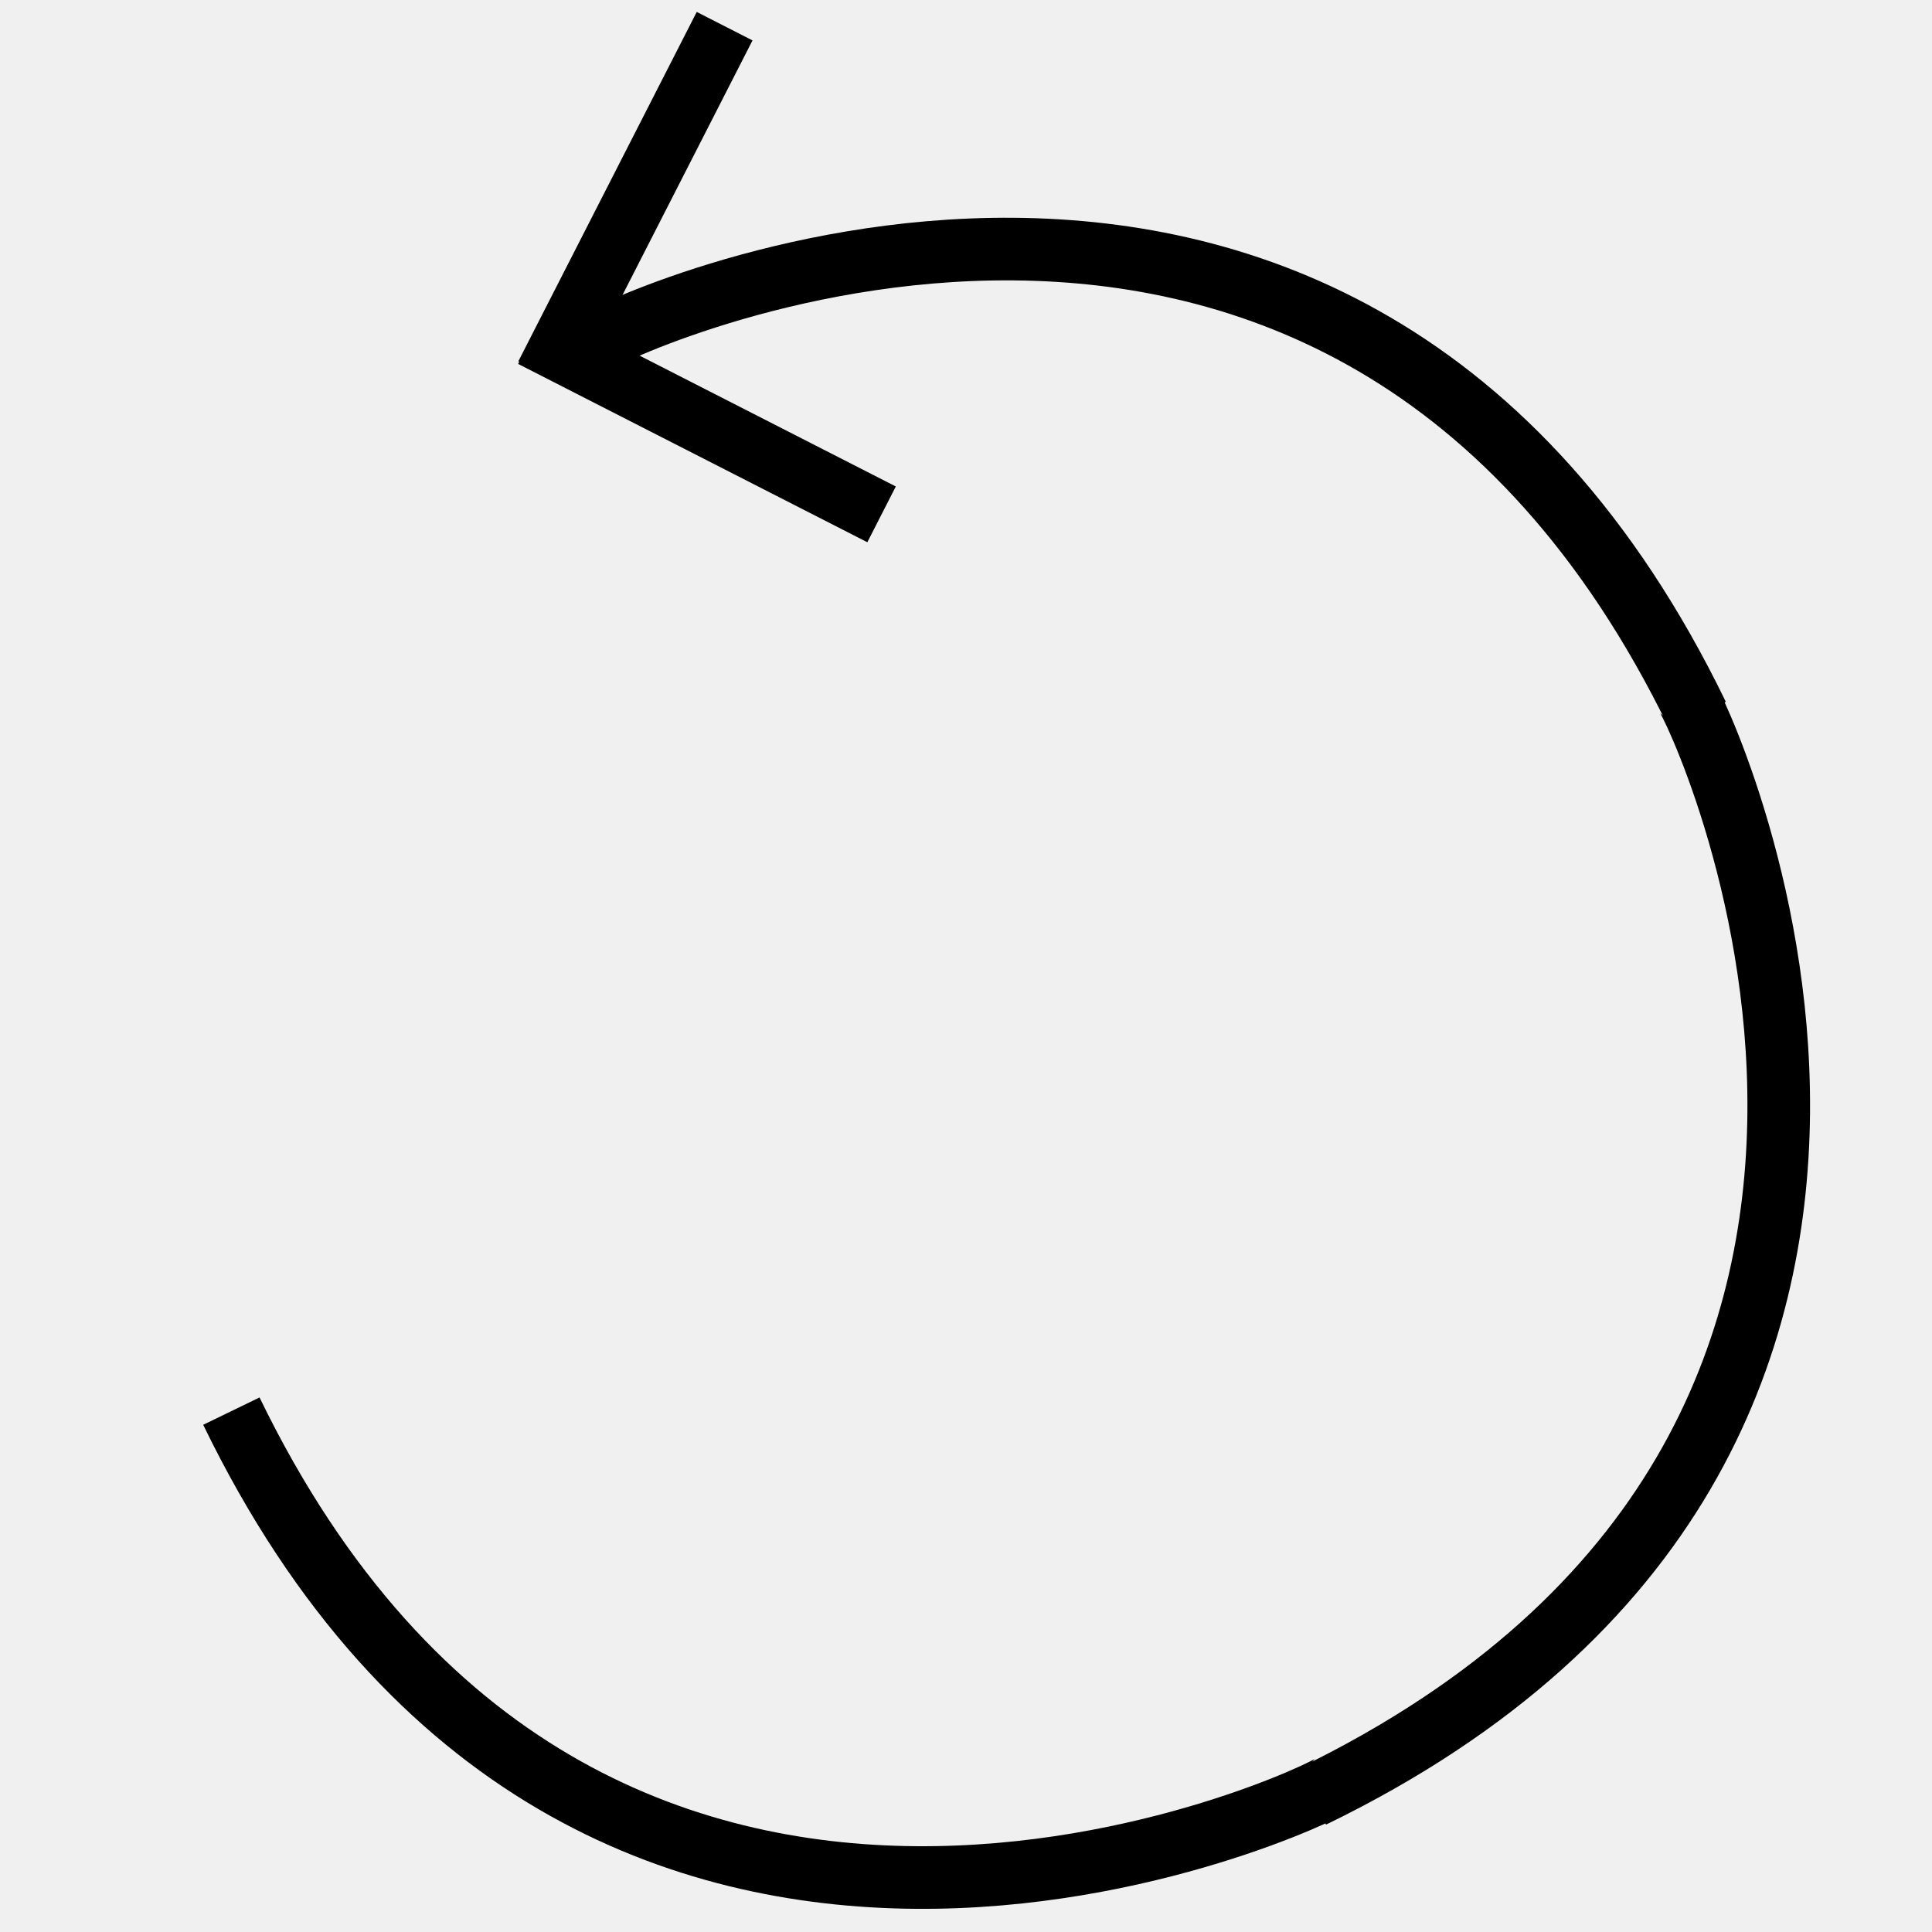
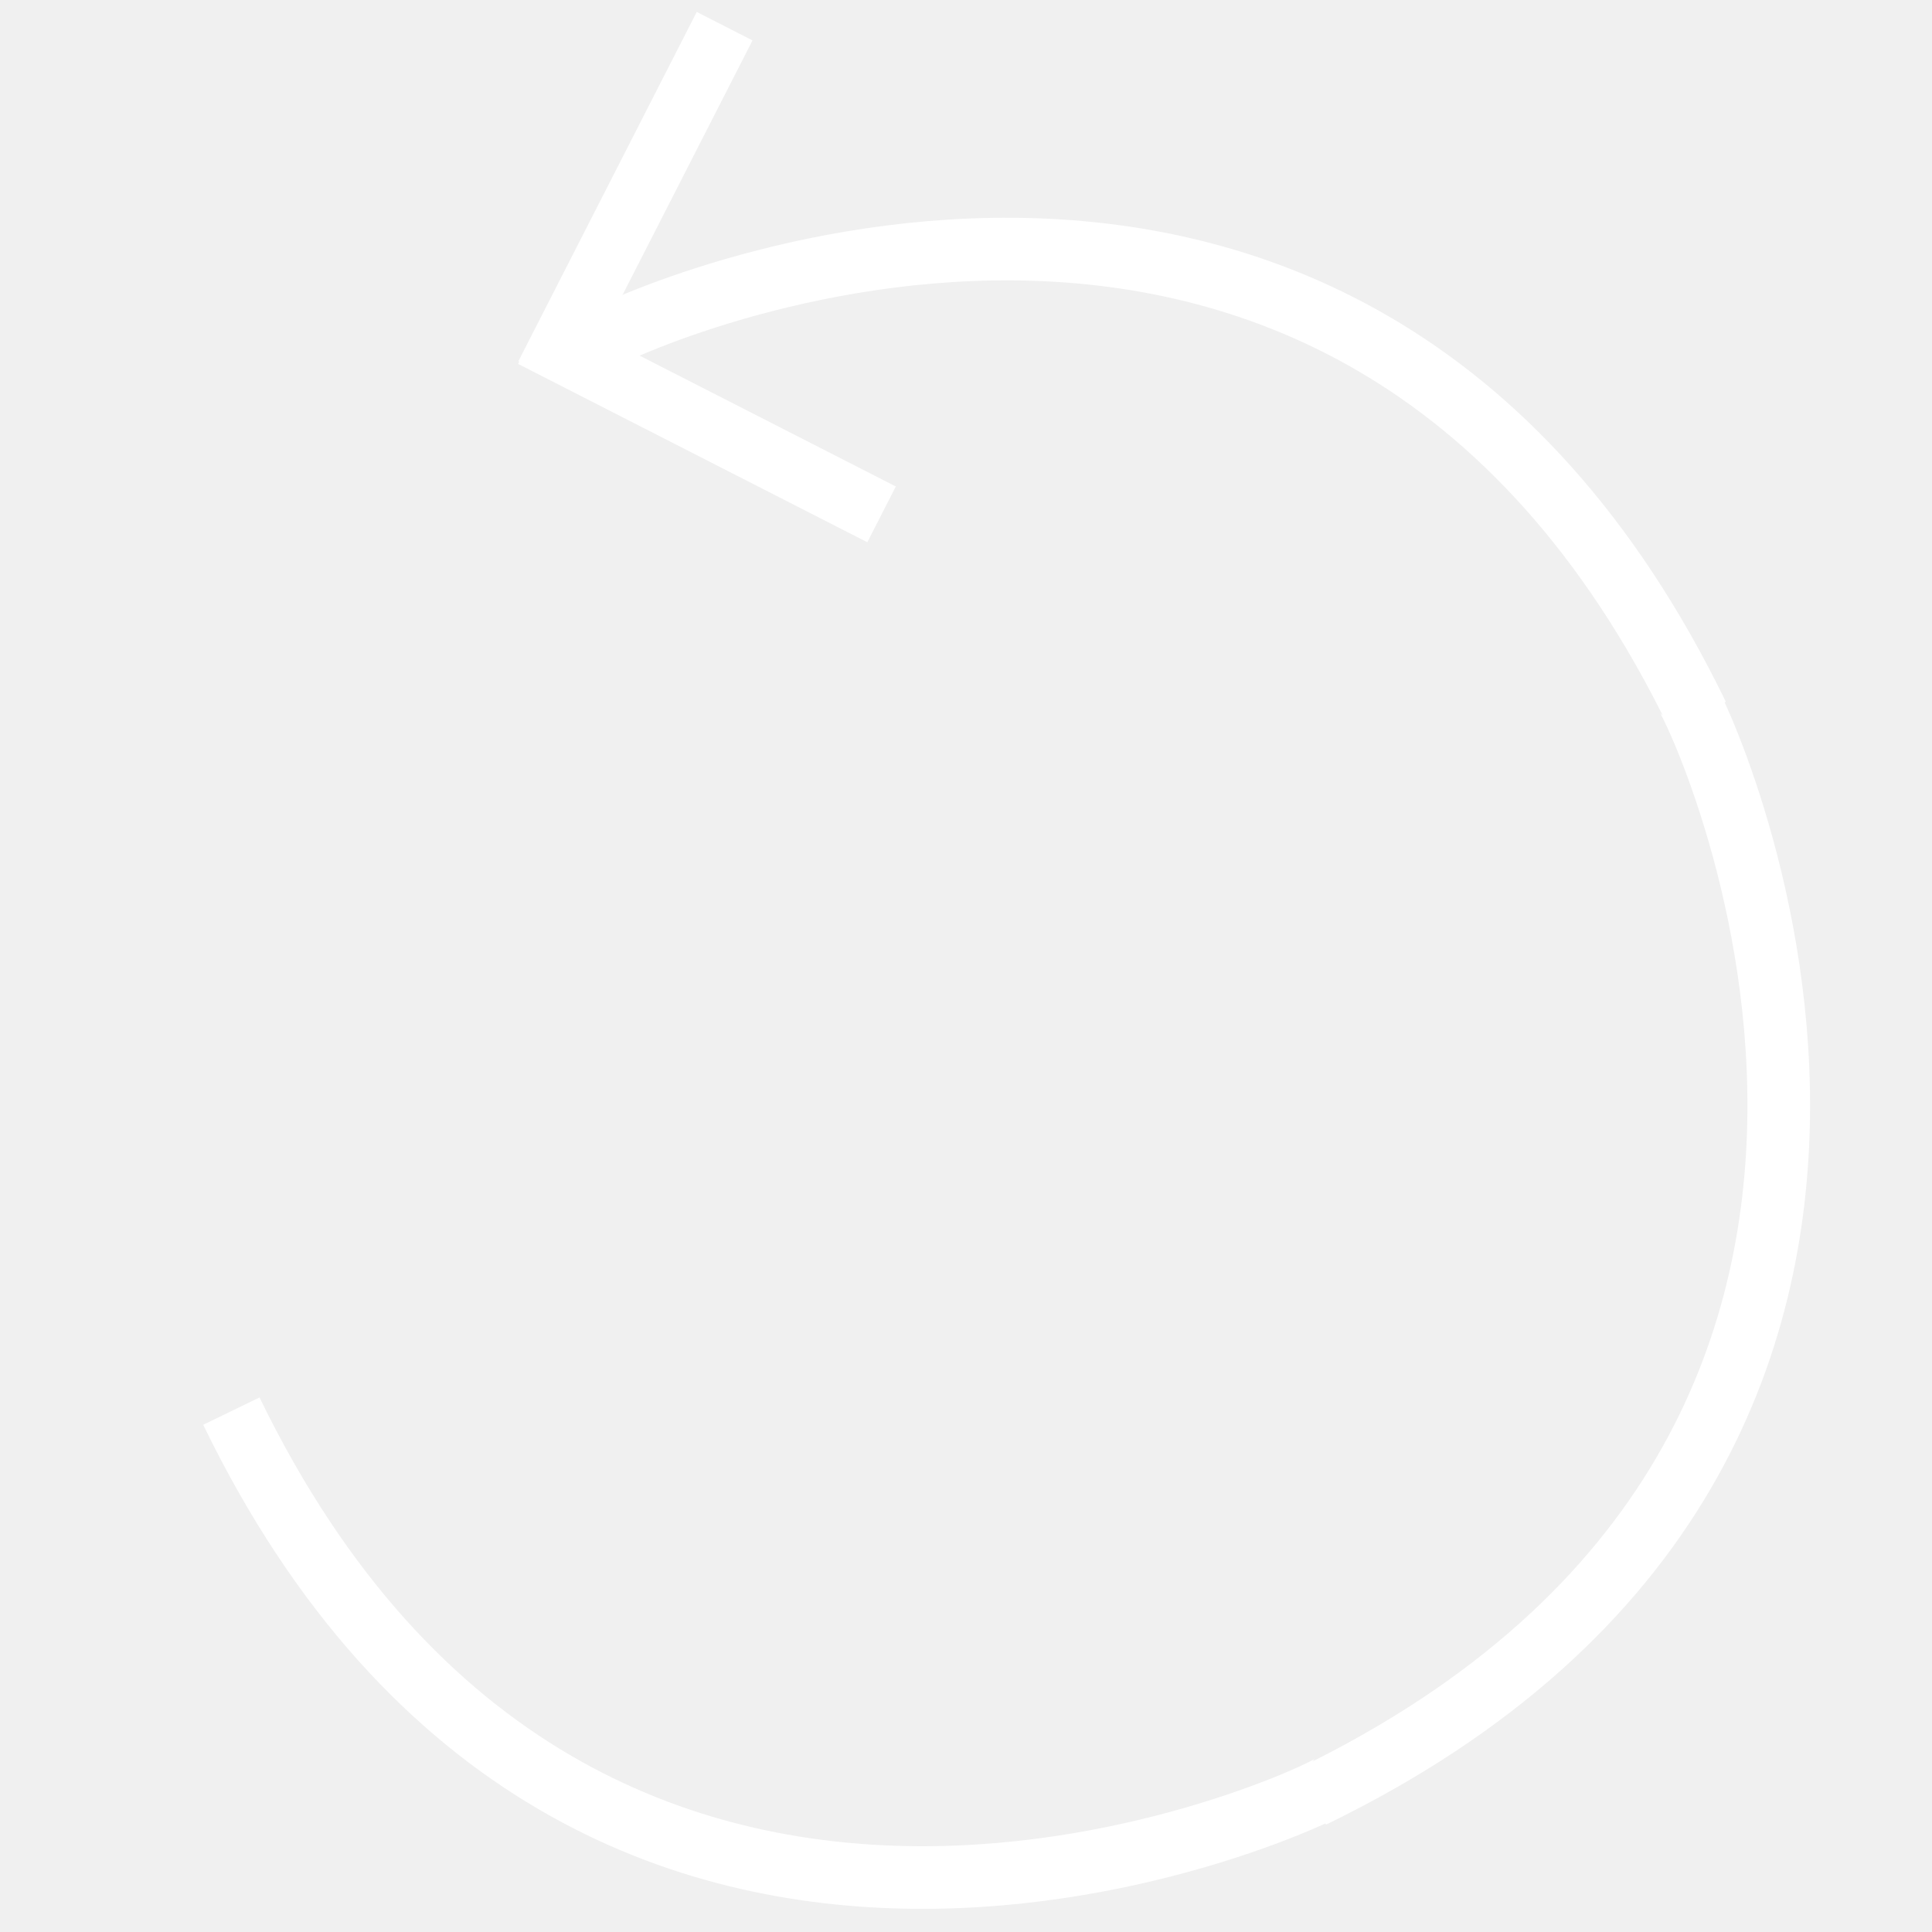
<svg xmlns="http://www.w3.org/2000/svg" width="20" height="20">
  <g>
    <rect x="-1" y="-1" width="22" height="22" id="canvas_background" fill="none" />
    <g id="canvasGrid" display="none">
      <rect width="100%" height="100%" x="0" y="0" stroke-width="0" fill="url(#gridpattern)" id="svg_2" />
    </g>
  </g>
  <g>
    <g stroke="null" transform="rotate(19.50699 10,11) " id="svg_4">
      <g stroke="null" id="svg_22" transform="matrix(0.6504318,-0.6592815,0.6592815,0.6504318,-4.171,8.944526) ">
-         <path stroke="#000000" fill="none" stroke-width="0.7" stroke-opacity="null" fill-opacity="null" d="m9.069,21.521c9.175,0 9.186,-9.186 9.128,-9.251" id="svg_18" />
-         <path stroke="#000000" fill="none" stroke-width="0.7" stroke-opacity="null" fill-opacity="null" d="m18.218,12.53c0,-9.175 -9.186,-9.186 -9.251,-9.128" id="svg_20" />
-         <path stroke="#000000" fill="none" stroke-width="0.7" stroke-opacity="null" fill-opacity="null" d="m0.078,12.372c0,9.175 9.186,9.186 9.251,9.128" id="svg_21" />
+         <path stroke="#fff" fill="none" stroke-width="0.7" stroke-opacity="null" fill-opacity="null" d="m9.069,21.521c9.175,0 9.186,-9.186 9.128,-9.251" id="svg_18" />
+         <path stroke="#fff" fill="none" stroke-width="0.7" stroke-opacity="null" fill-opacity="null" d="m18.218,12.53c0,-9.175 -9.186,-9.186 -9.251,-9.128" id="svg_20" />
+         <path stroke="#fff" fill="none" stroke-width="0.7" stroke-opacity="null" fill-opacity="null" d="m0.078,12.372c0,9.175 9.186,9.186 9.251,9.128" id="svg_21" />
      </g>
      <g stroke="null" transform="matrix(0.9181132,0.1215802,-0.1215802,0.9181132,-0.002519158,-1.010593) " id="svg_3">
-         <line stroke="#000000" fill="none" stroke-width="0.7" stroke-opacity="null" fill-opacity="null" x1="4.399" y1="6.41" x2="8.782" y2="6.41" id="svg_23" stroke-linejoin="null" stroke-linecap="null" />
-         <line stroke="#000000" fill="none" stroke-width="0.7" stroke-opacity="null" fill-opacity="null" x1="4.738" y1="6.732" x2="4.738" y2="2.348" id="svg_26" stroke-linejoin="null" stroke-linecap="null" />
+         <line stroke="#fff" fill="none" stroke-width="0.7" stroke-opacity="null" fill-opacity="null" x1="4.399" y1="6.41" x2="8.782" y2="6.41" id="svg_23" stroke-linejoin="null" stroke-linecap="null" />
+         <line stroke="#fff" fill="none" stroke-width="0.7" stroke-opacity="null" fill-opacity="null" x1="4.738" y1="6.732" x2="4.738" y2="2.348" id="svg_26" stroke-linejoin="null" stroke-linecap="null" />
      </g>
    </g>
  </g>
</svg>
